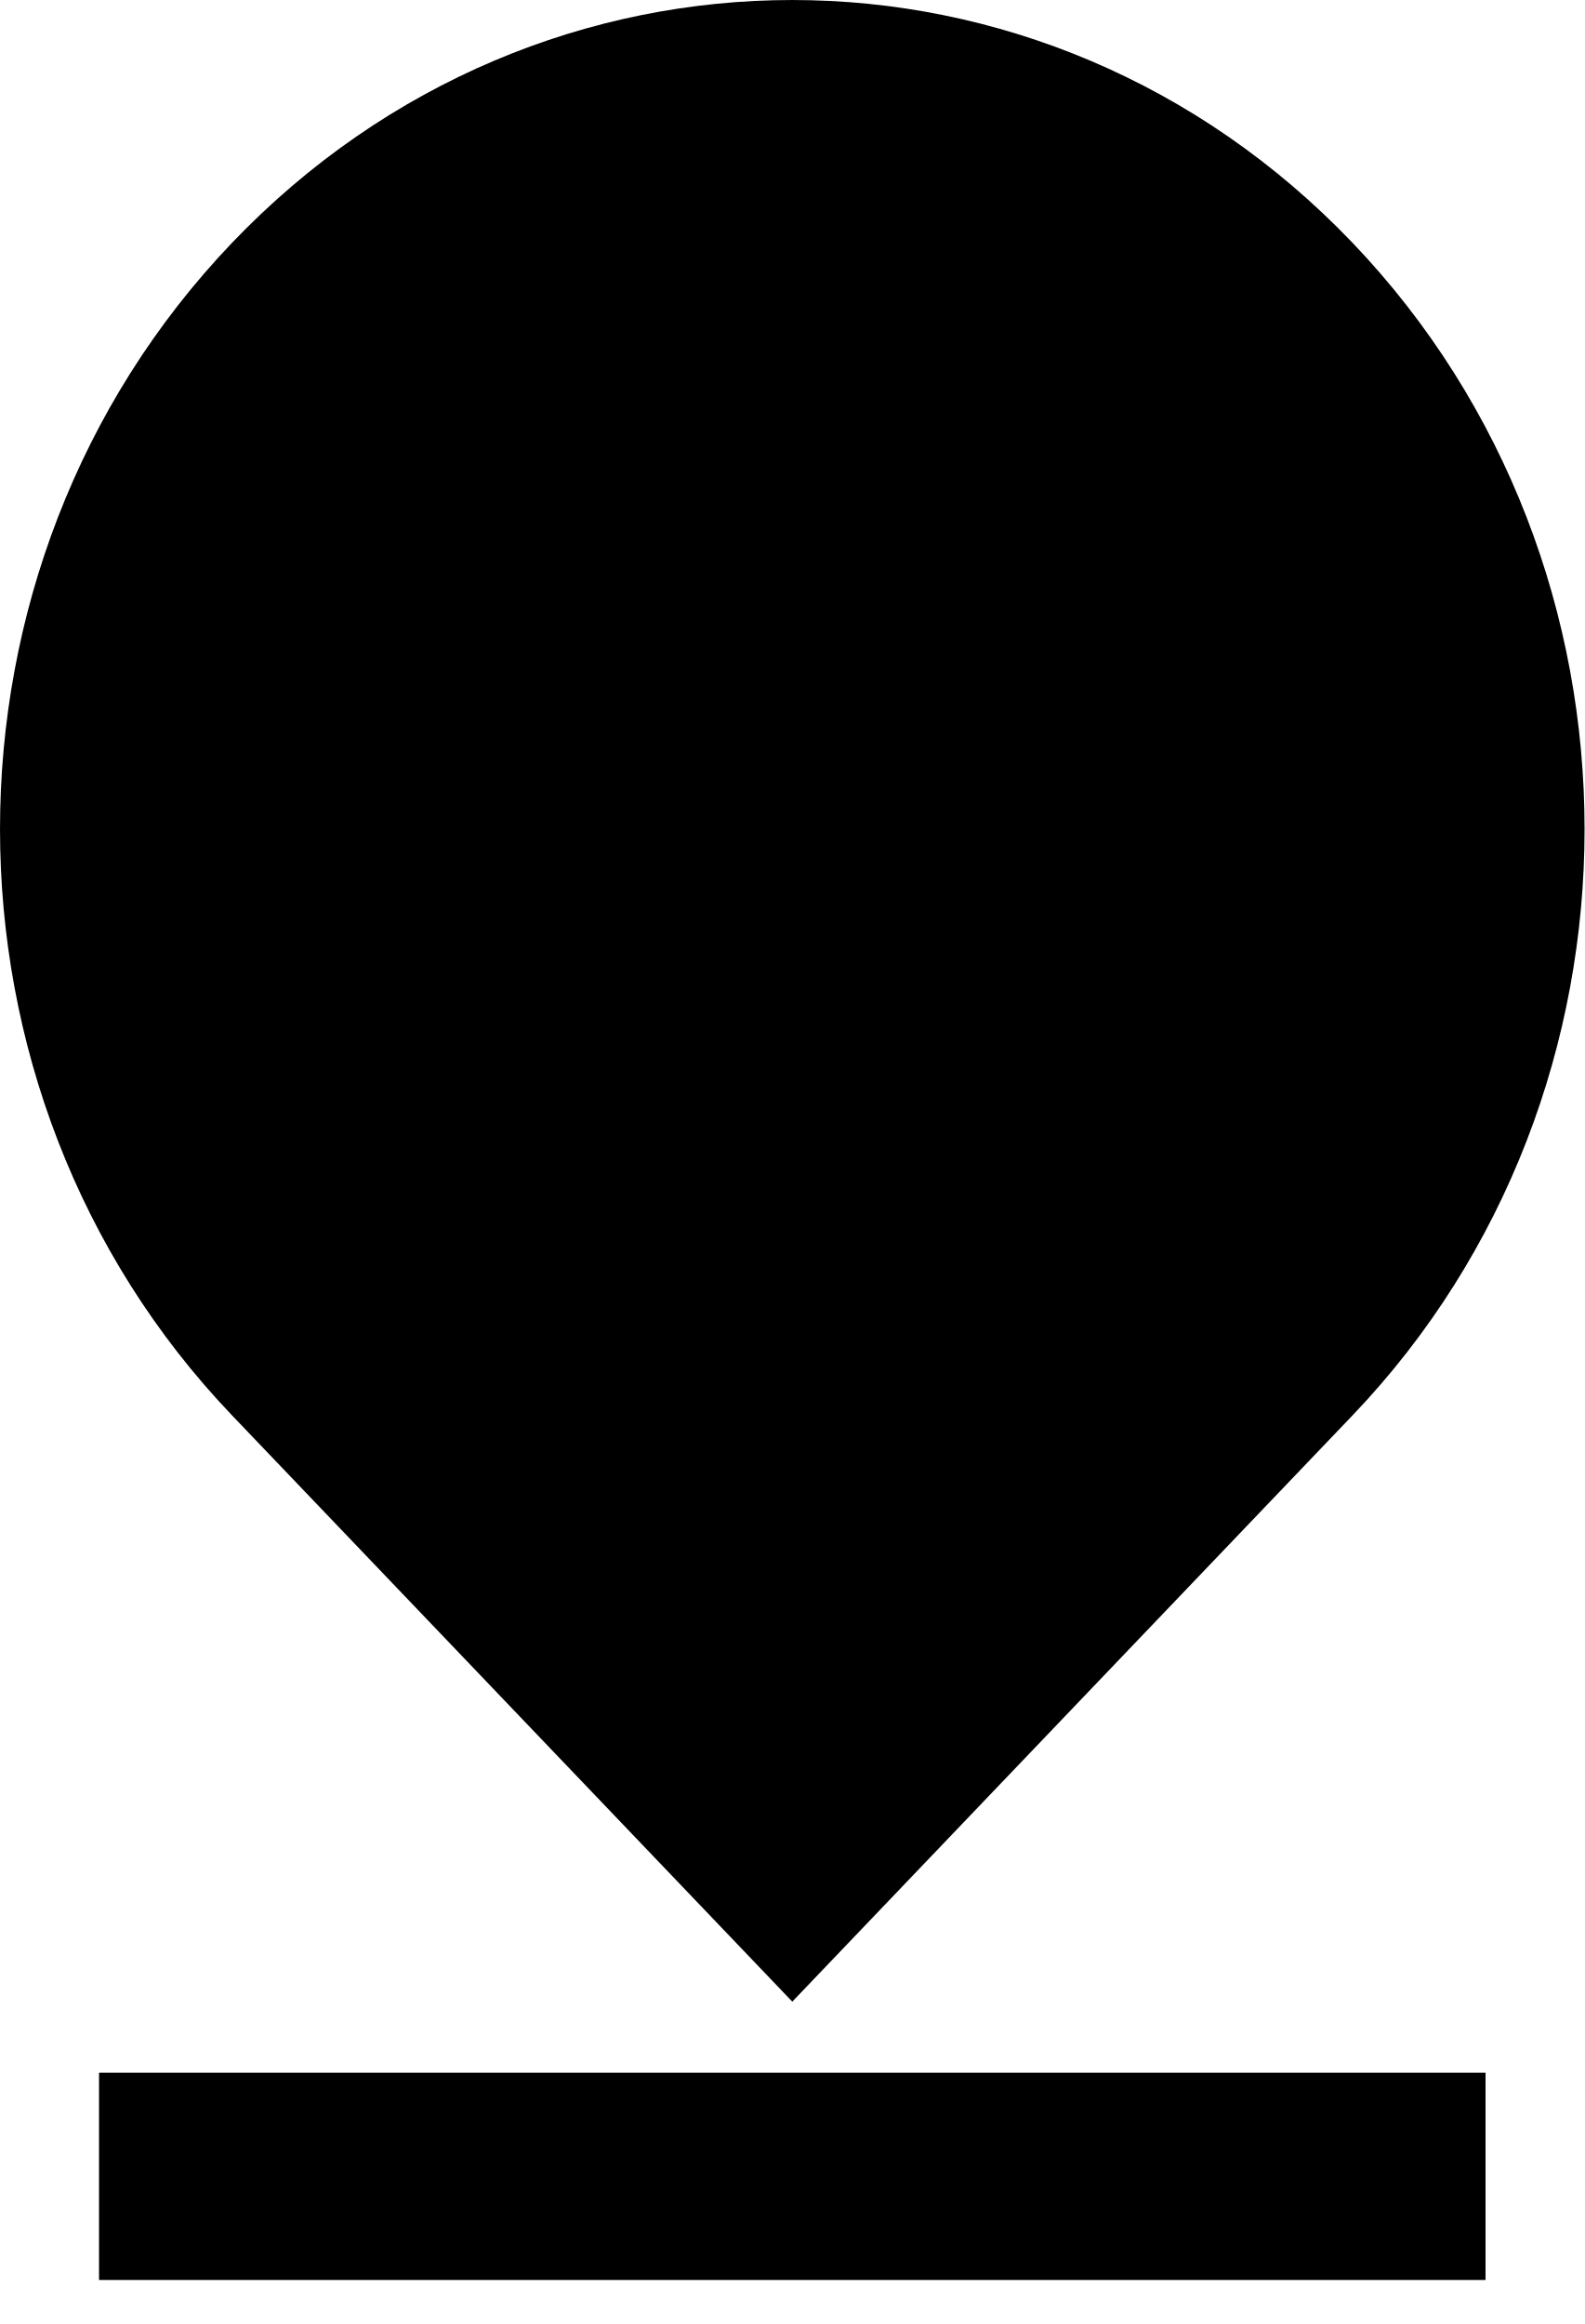
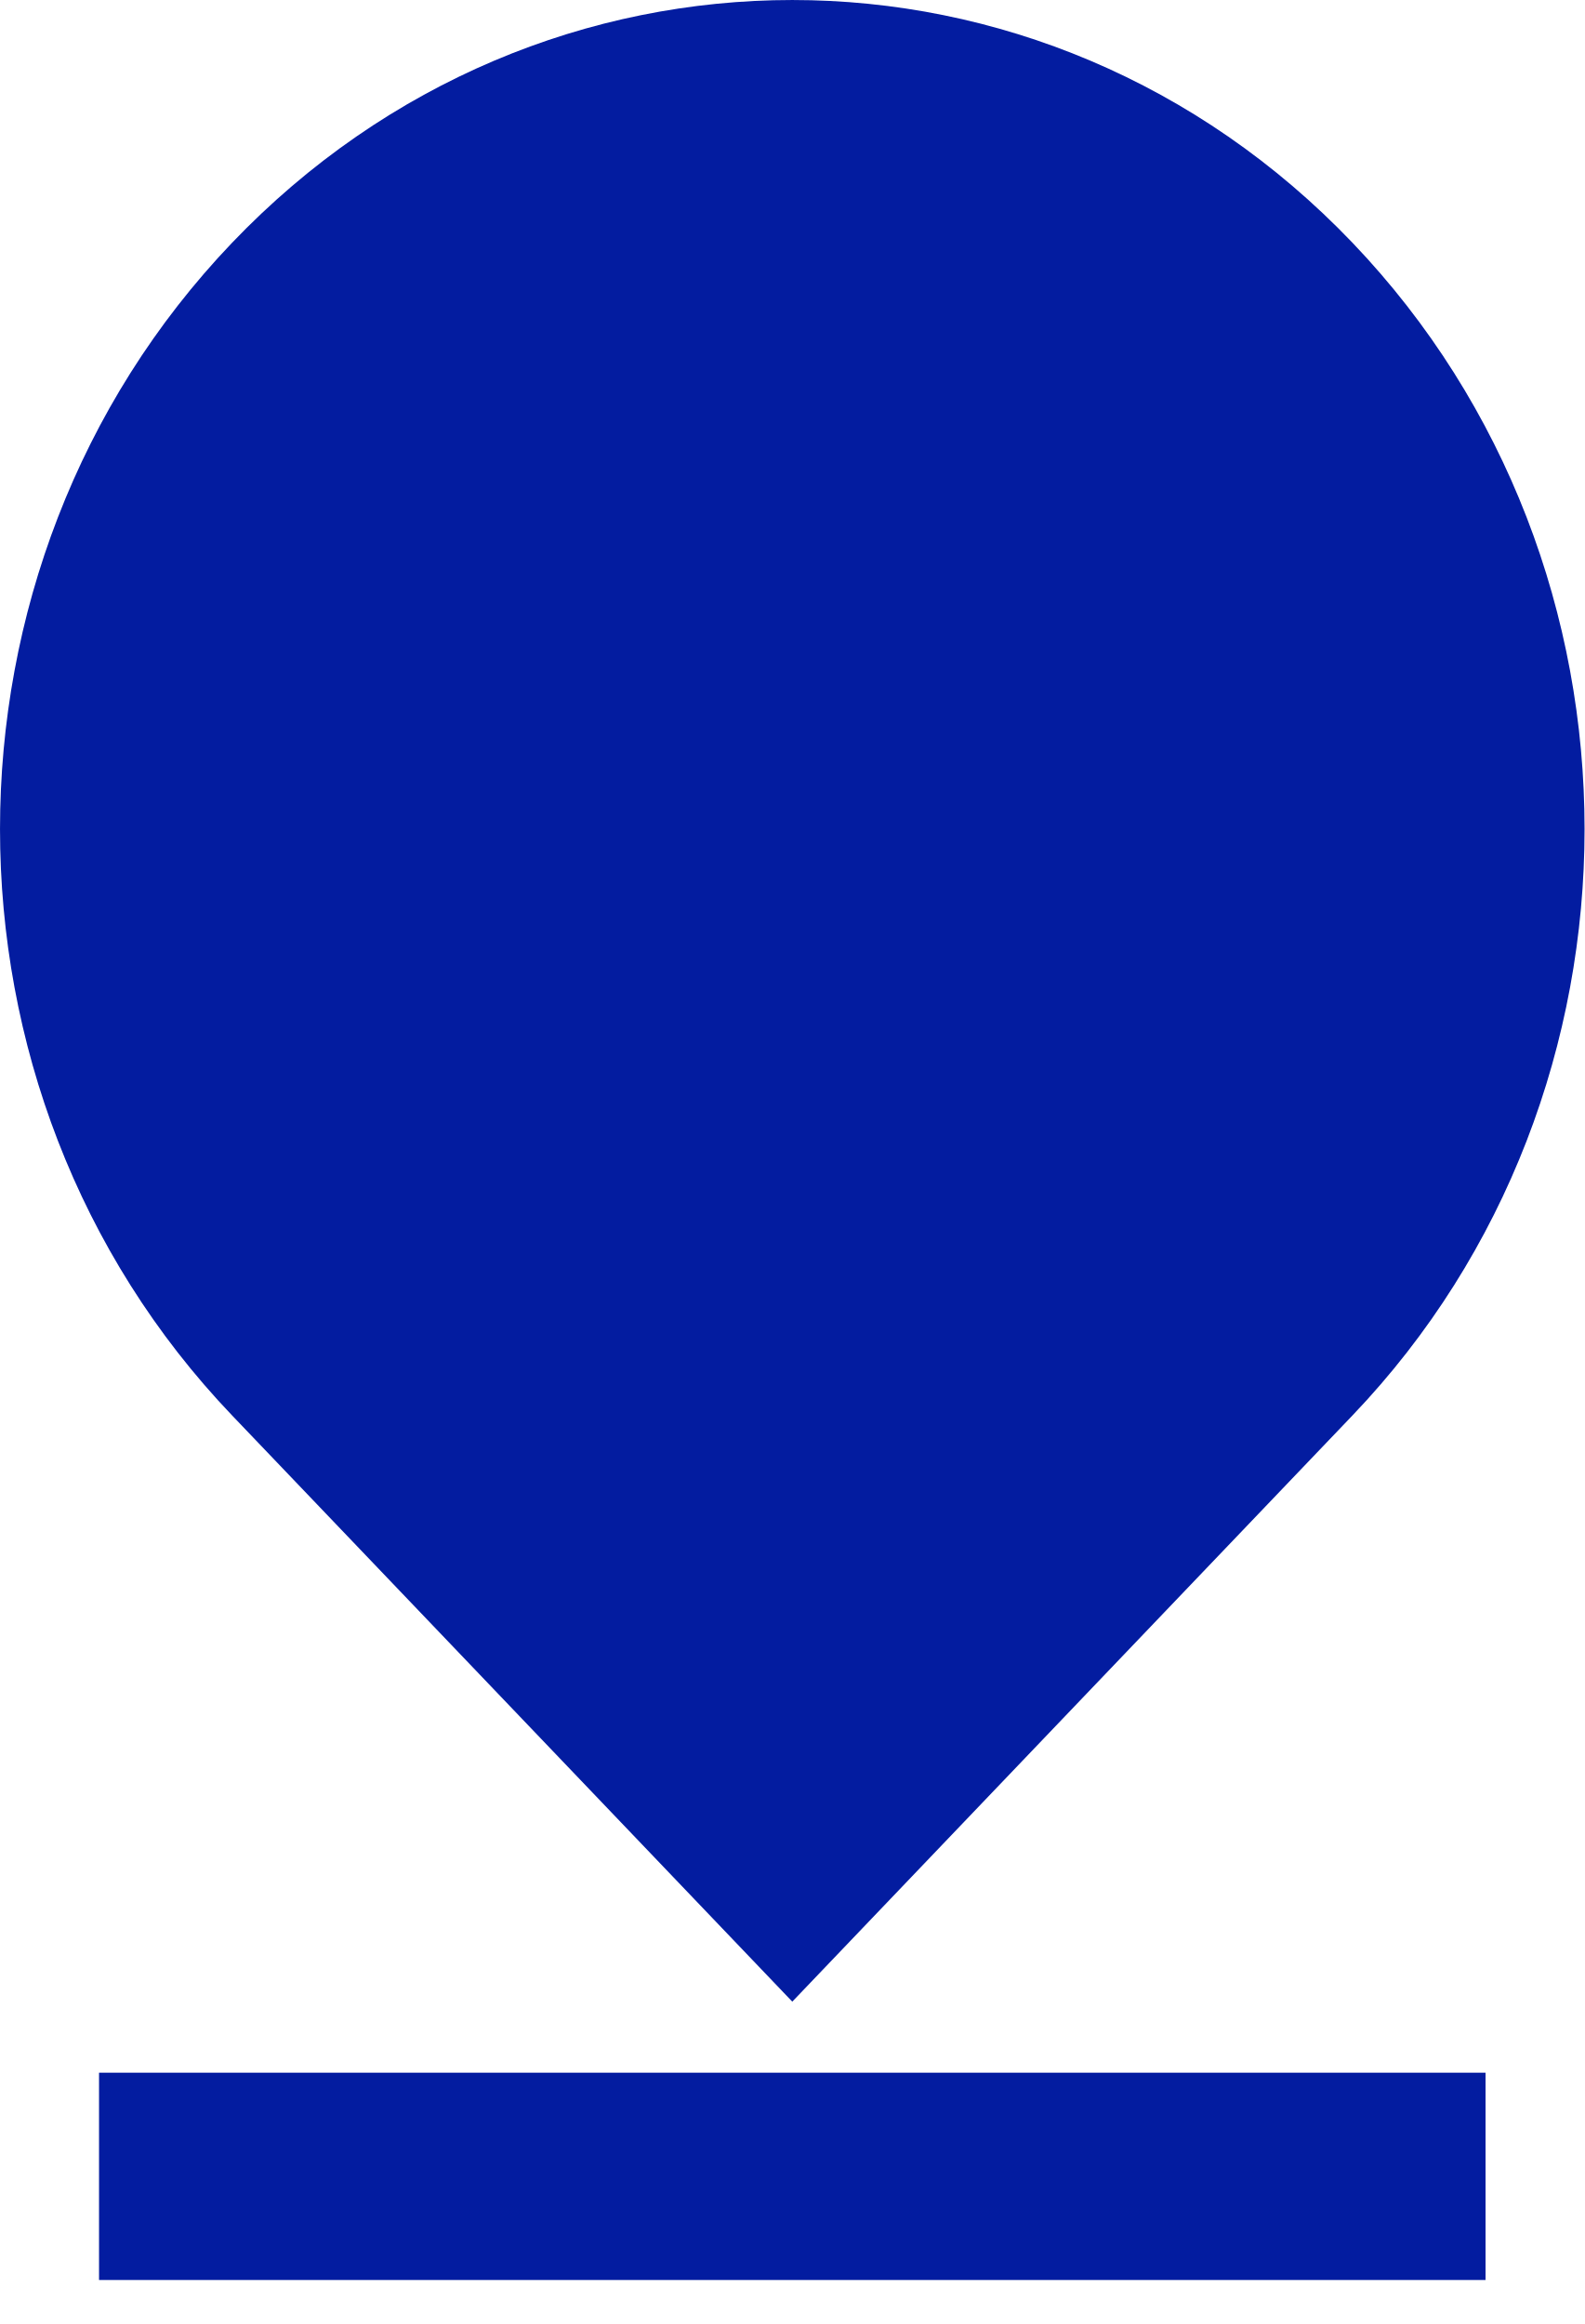
<svg xmlns="http://www.w3.org/2000/svg" width="30" height="44" viewBox="0 0 30 44" fill="none">
-   <path d="M25.607 26.797L15 37.897L4.393 26.797C-1.464 20.667 -1.464 10.727 4.393 4.597C10.251 -1.532 19.749 -1.532 25.607 4.597C31.464 10.727 31.464 20.667 25.607 26.797ZM1.875 39.242H28.125V43.167H1.875V39.242Z" fill="black" />
+   <path d="M25.607 26.797L15 37.897L4.393 26.797C-1.464 20.667 -1.464 10.727 4.393 4.597C10.251 -1.532 19.749 -1.532 25.607 4.597C31.464 10.727 31.464 20.667 25.607 26.797ZM1.875 39.242H28.125V43.167H1.875V39.242Z" fill="#031CA0" />
</svg>
